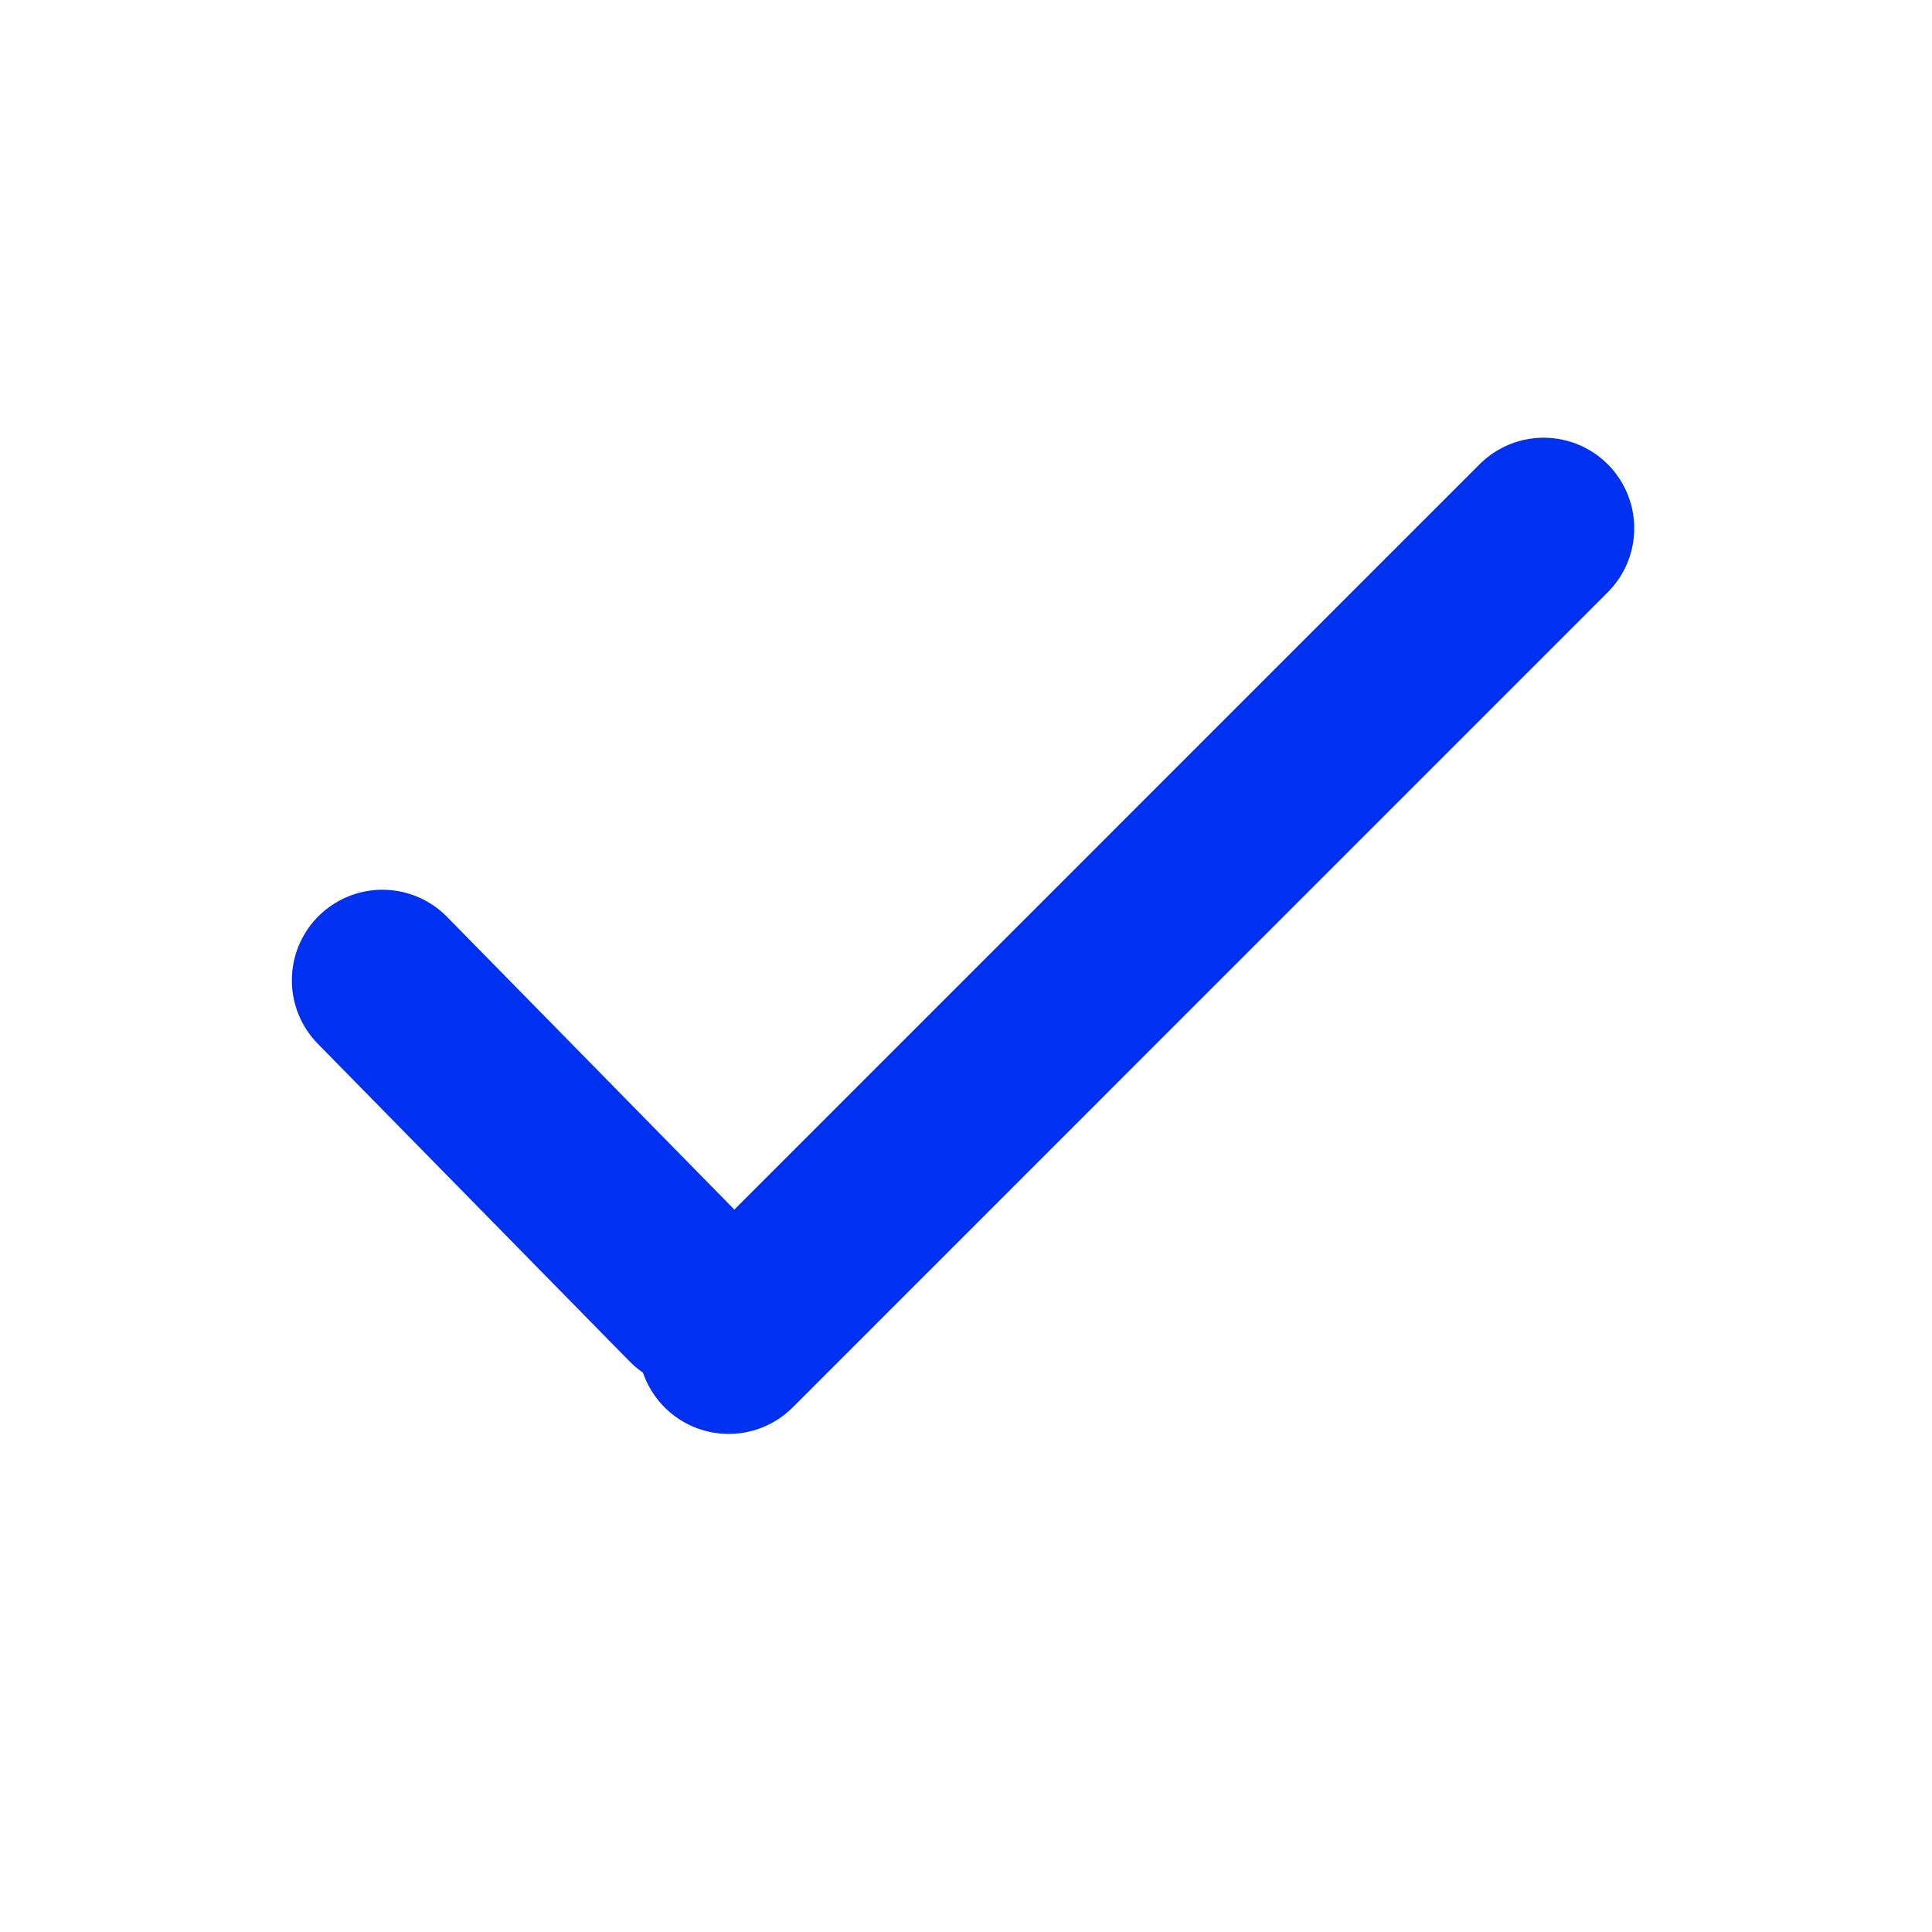
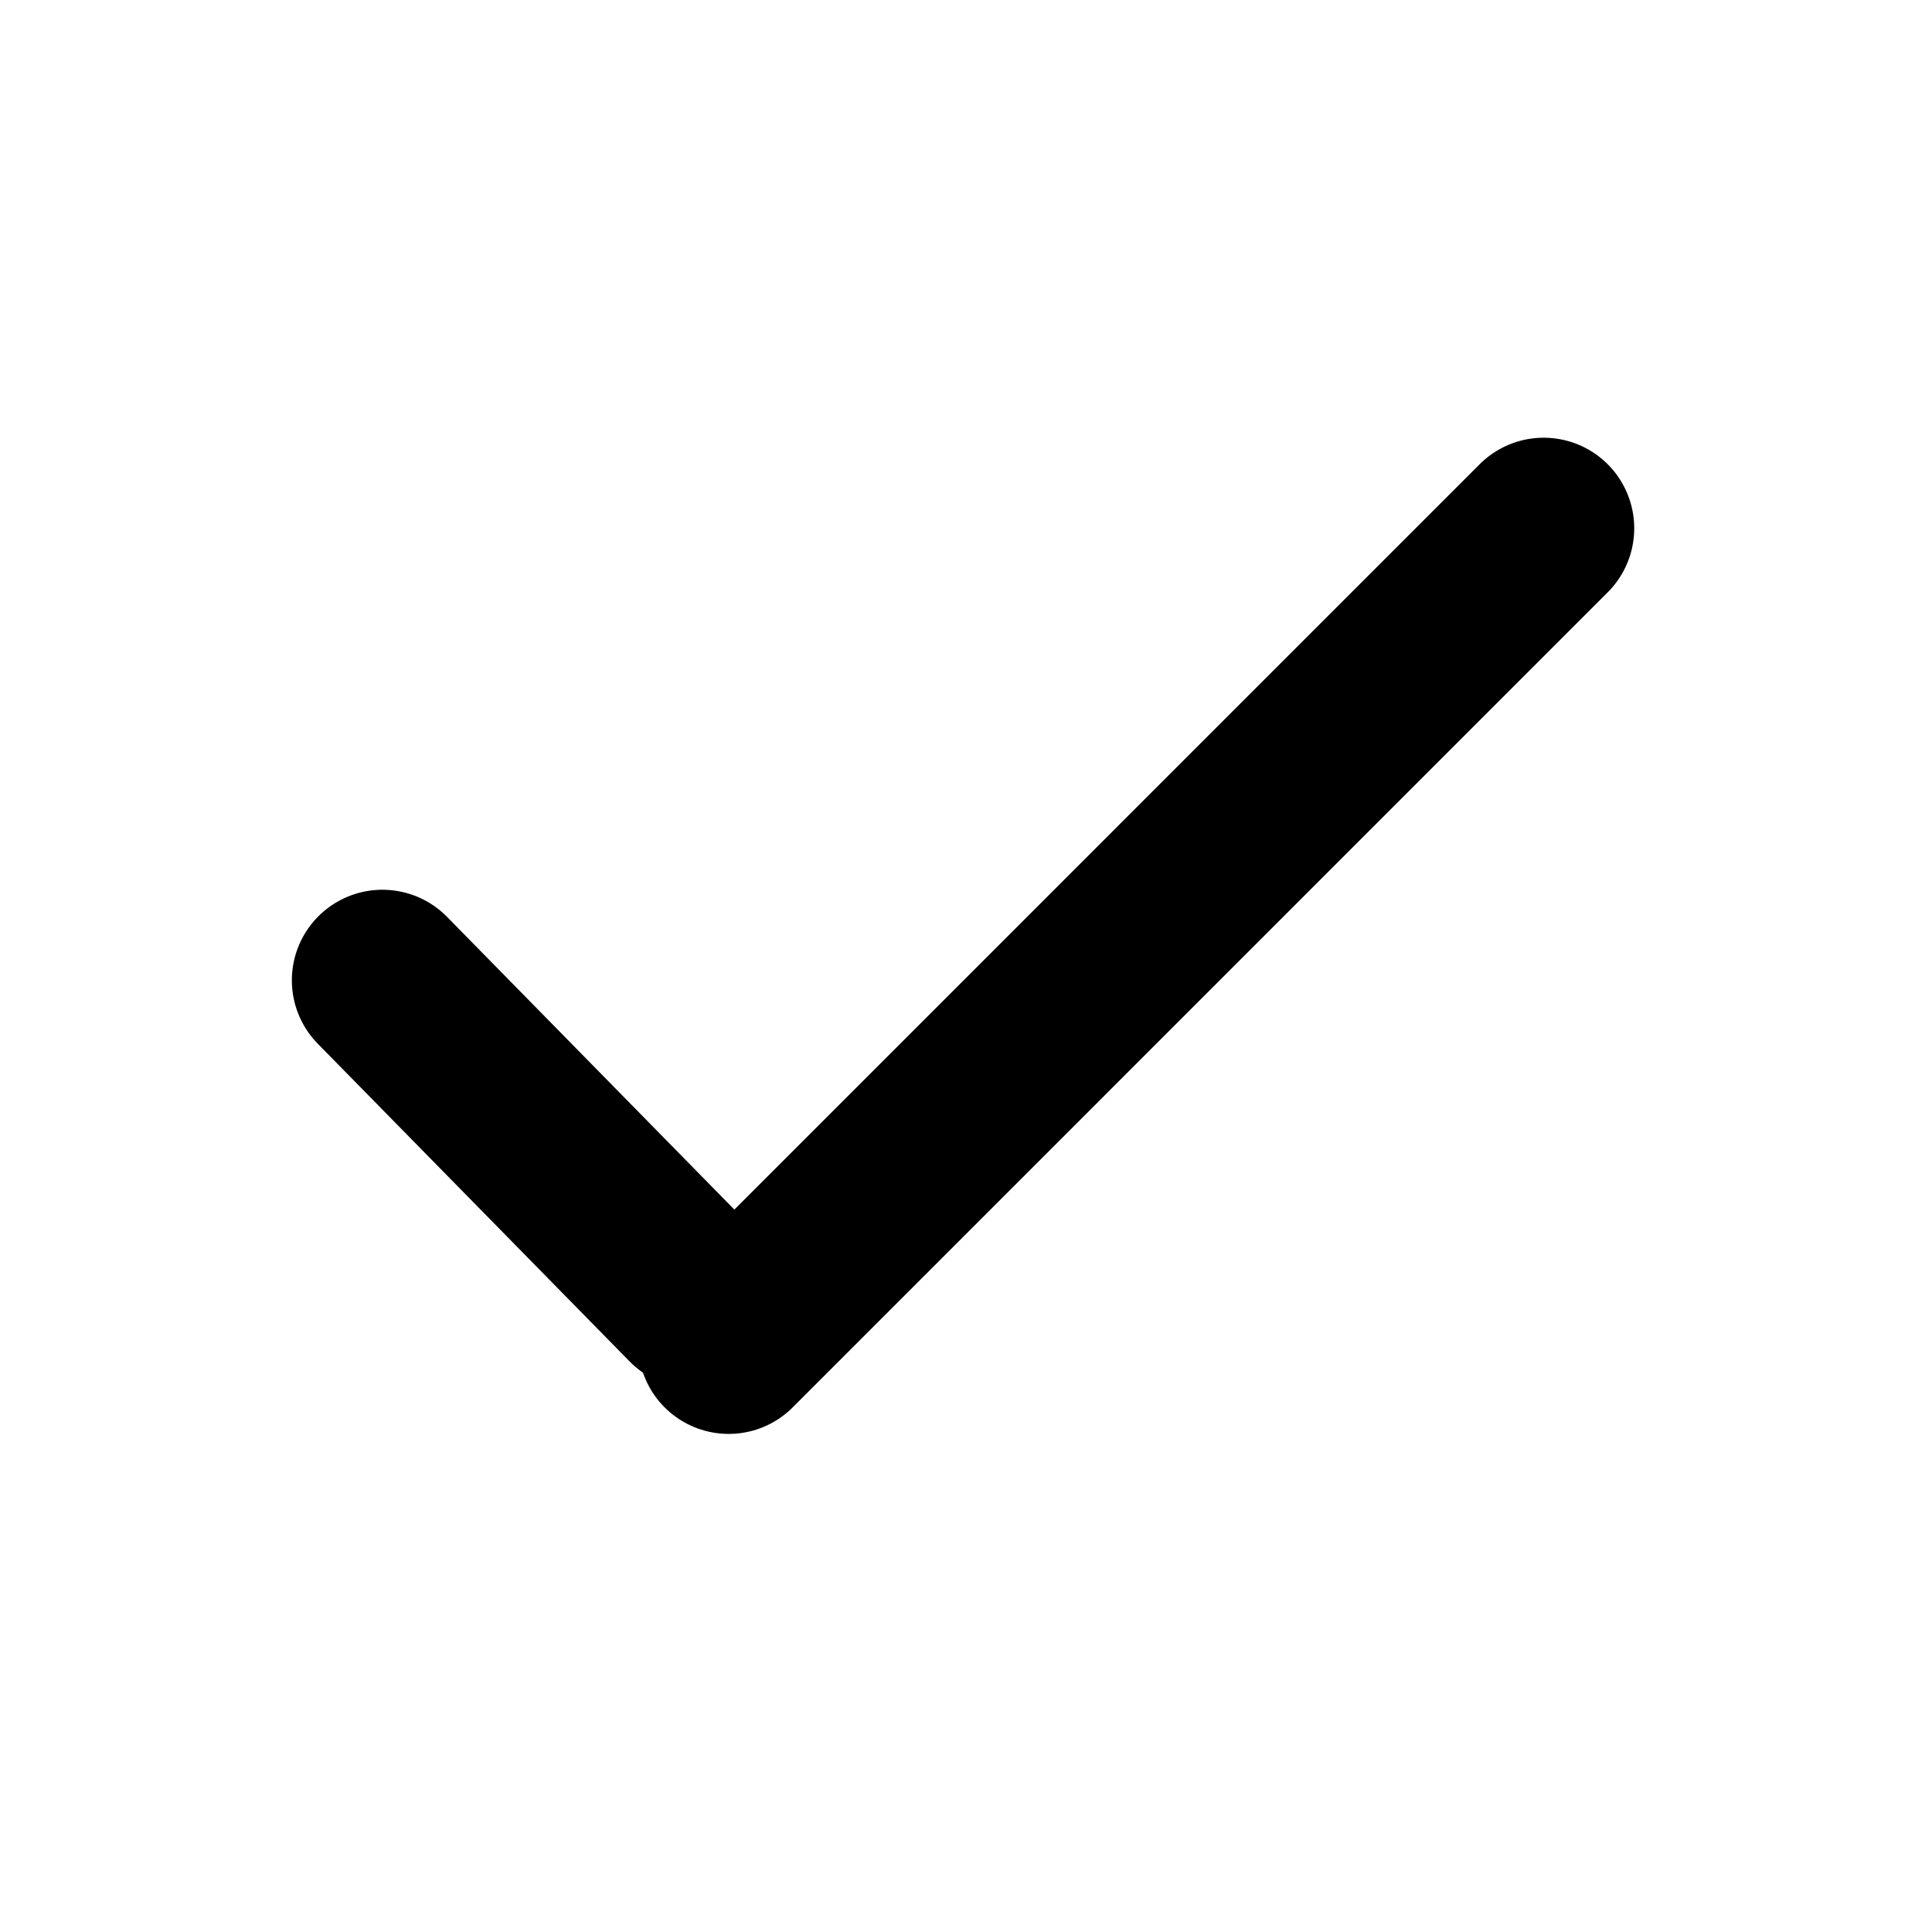
<svg xmlns="http://www.w3.org/2000/svg" width="32px" height="32px" viewBox="0 0 32 32" version="1.1">
  <defs />
  <g id="tab/heading/icon/complete" stroke="none" stroke-width="1" fill="none" fill-rule="evenodd" stroke-linecap="round">
-     <g id="Group" transform="translate(6, 8)" stroke="#0031F0" stroke-width="3">
+     <g id="Group" transform="translate(6, 8)" stroke="#000000" stroke-width="3">
      <path d="M6.069,14.25 L19.568,0.75" id="Line-2" />
      <path d="M0.334,8.237 L5.499,13.499" id="Line-2" />
    </g>
  </g>
</svg>
